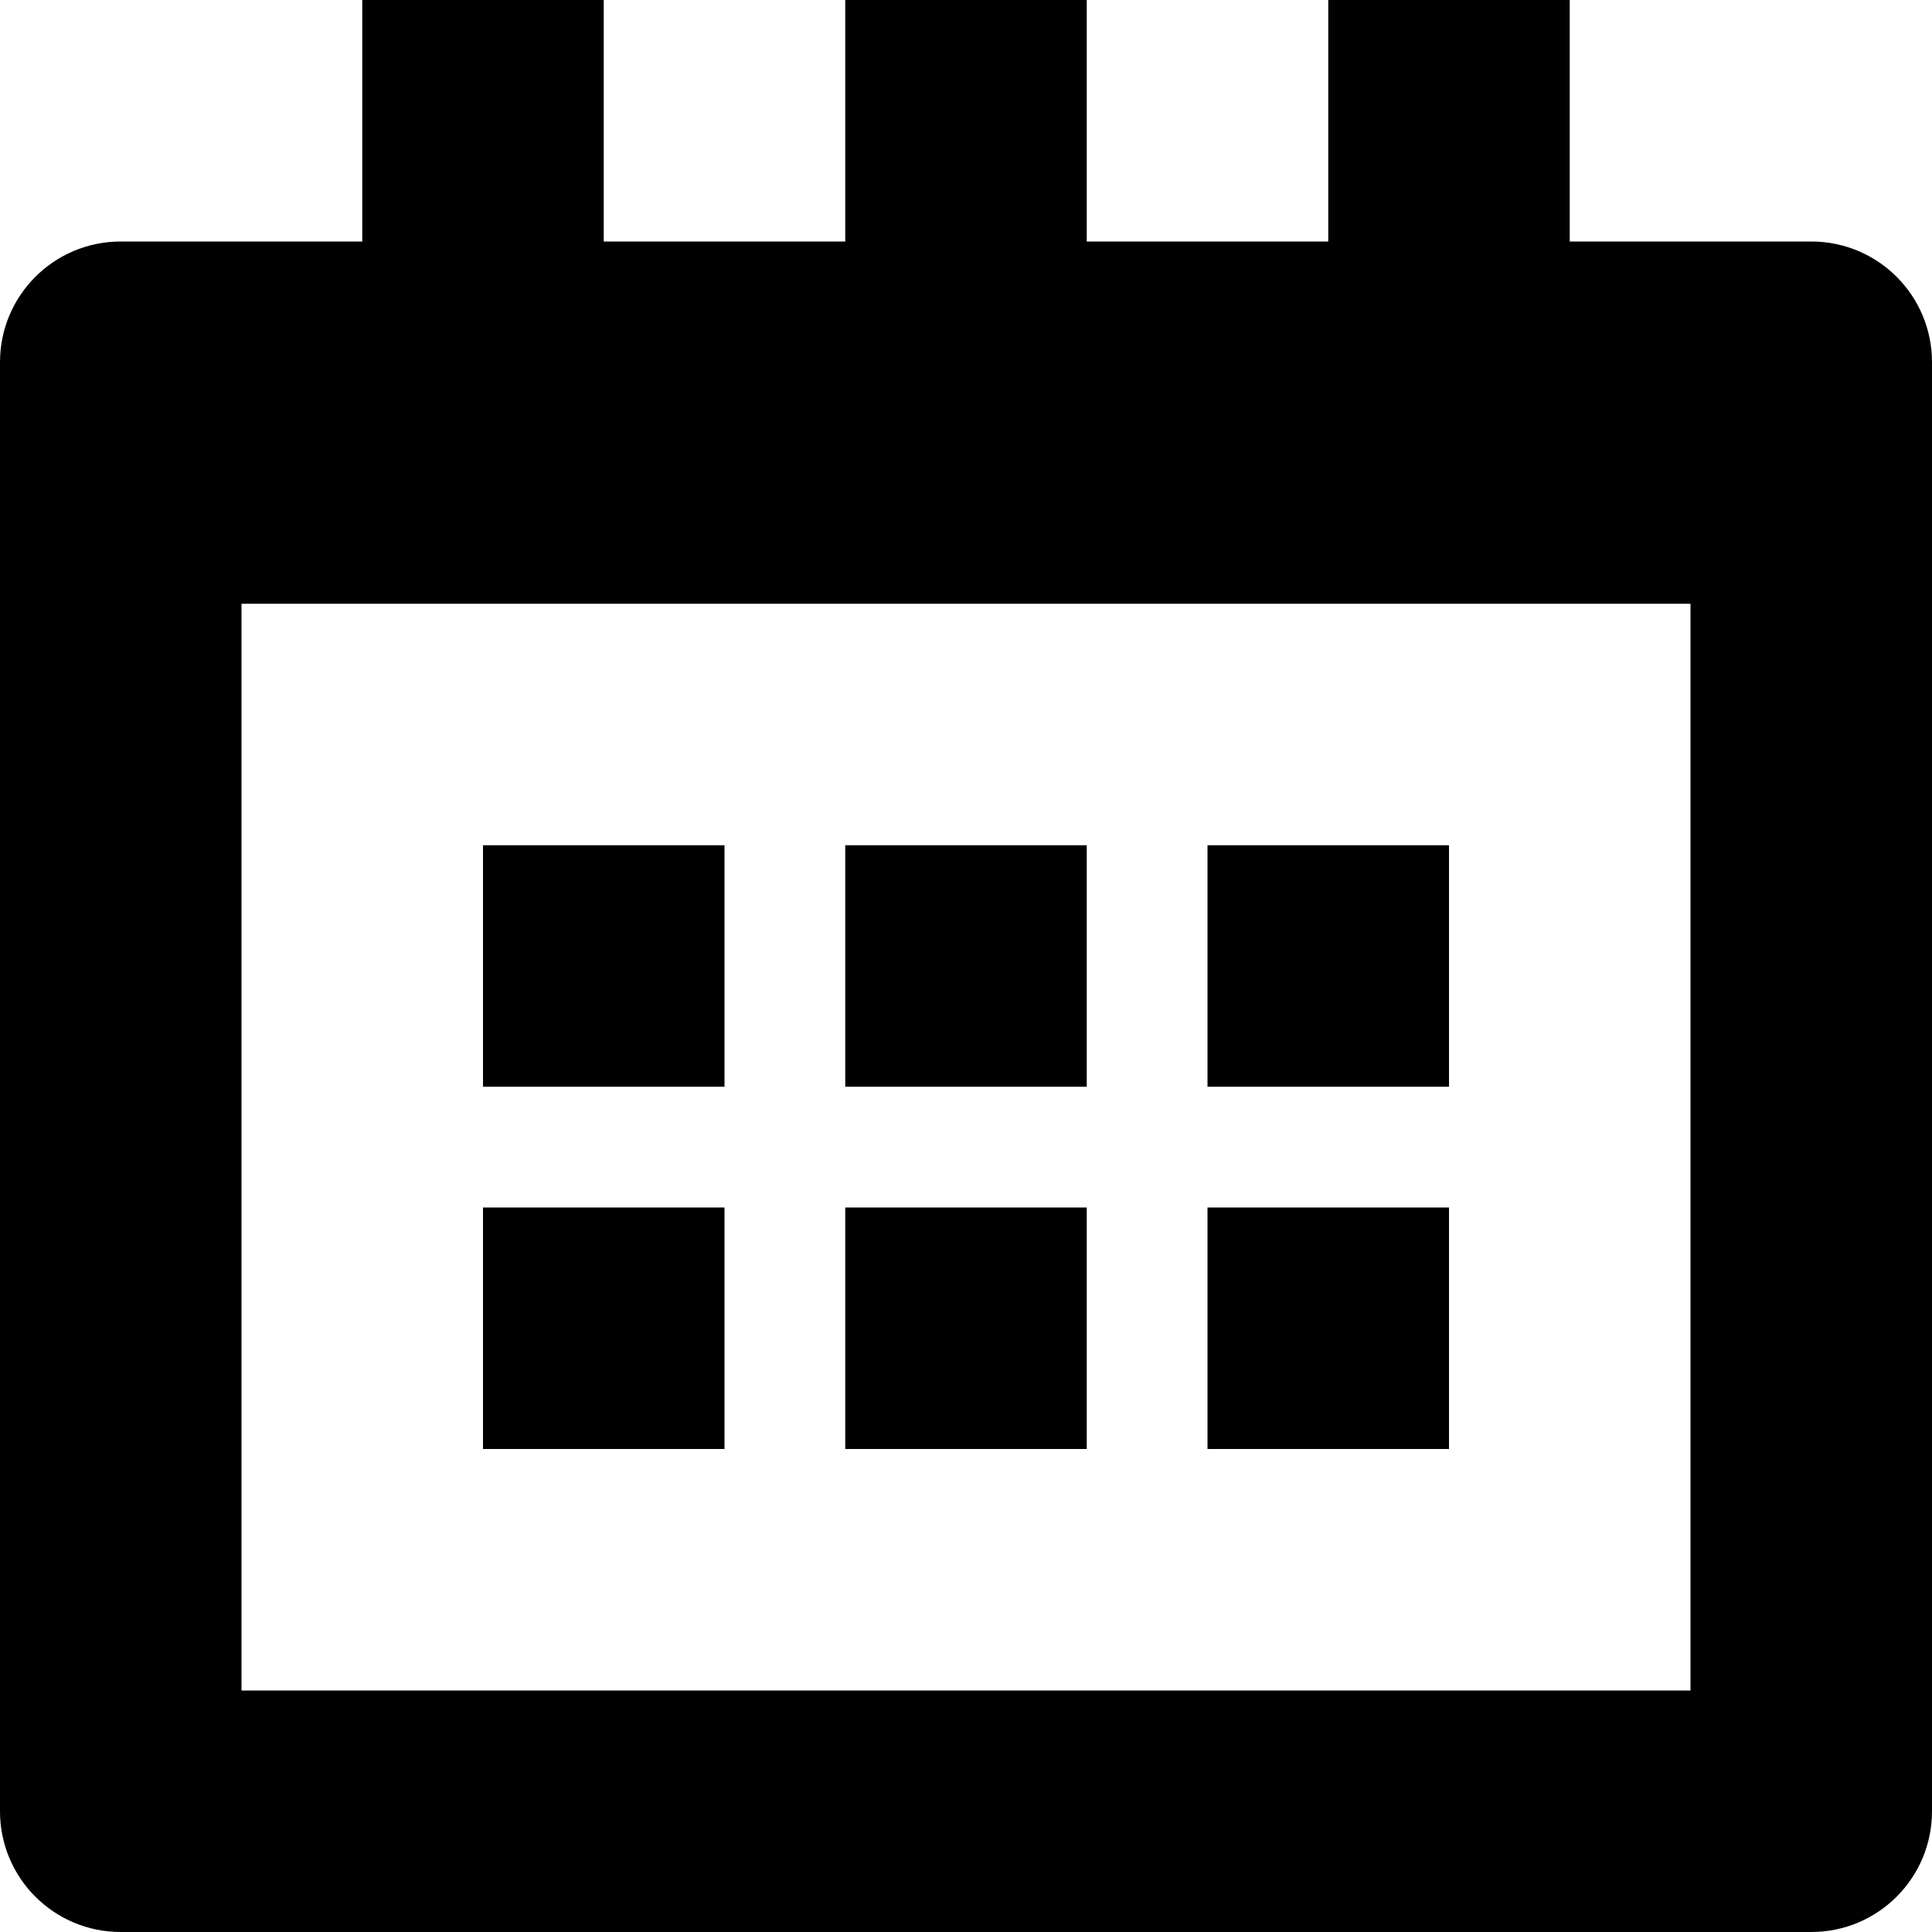
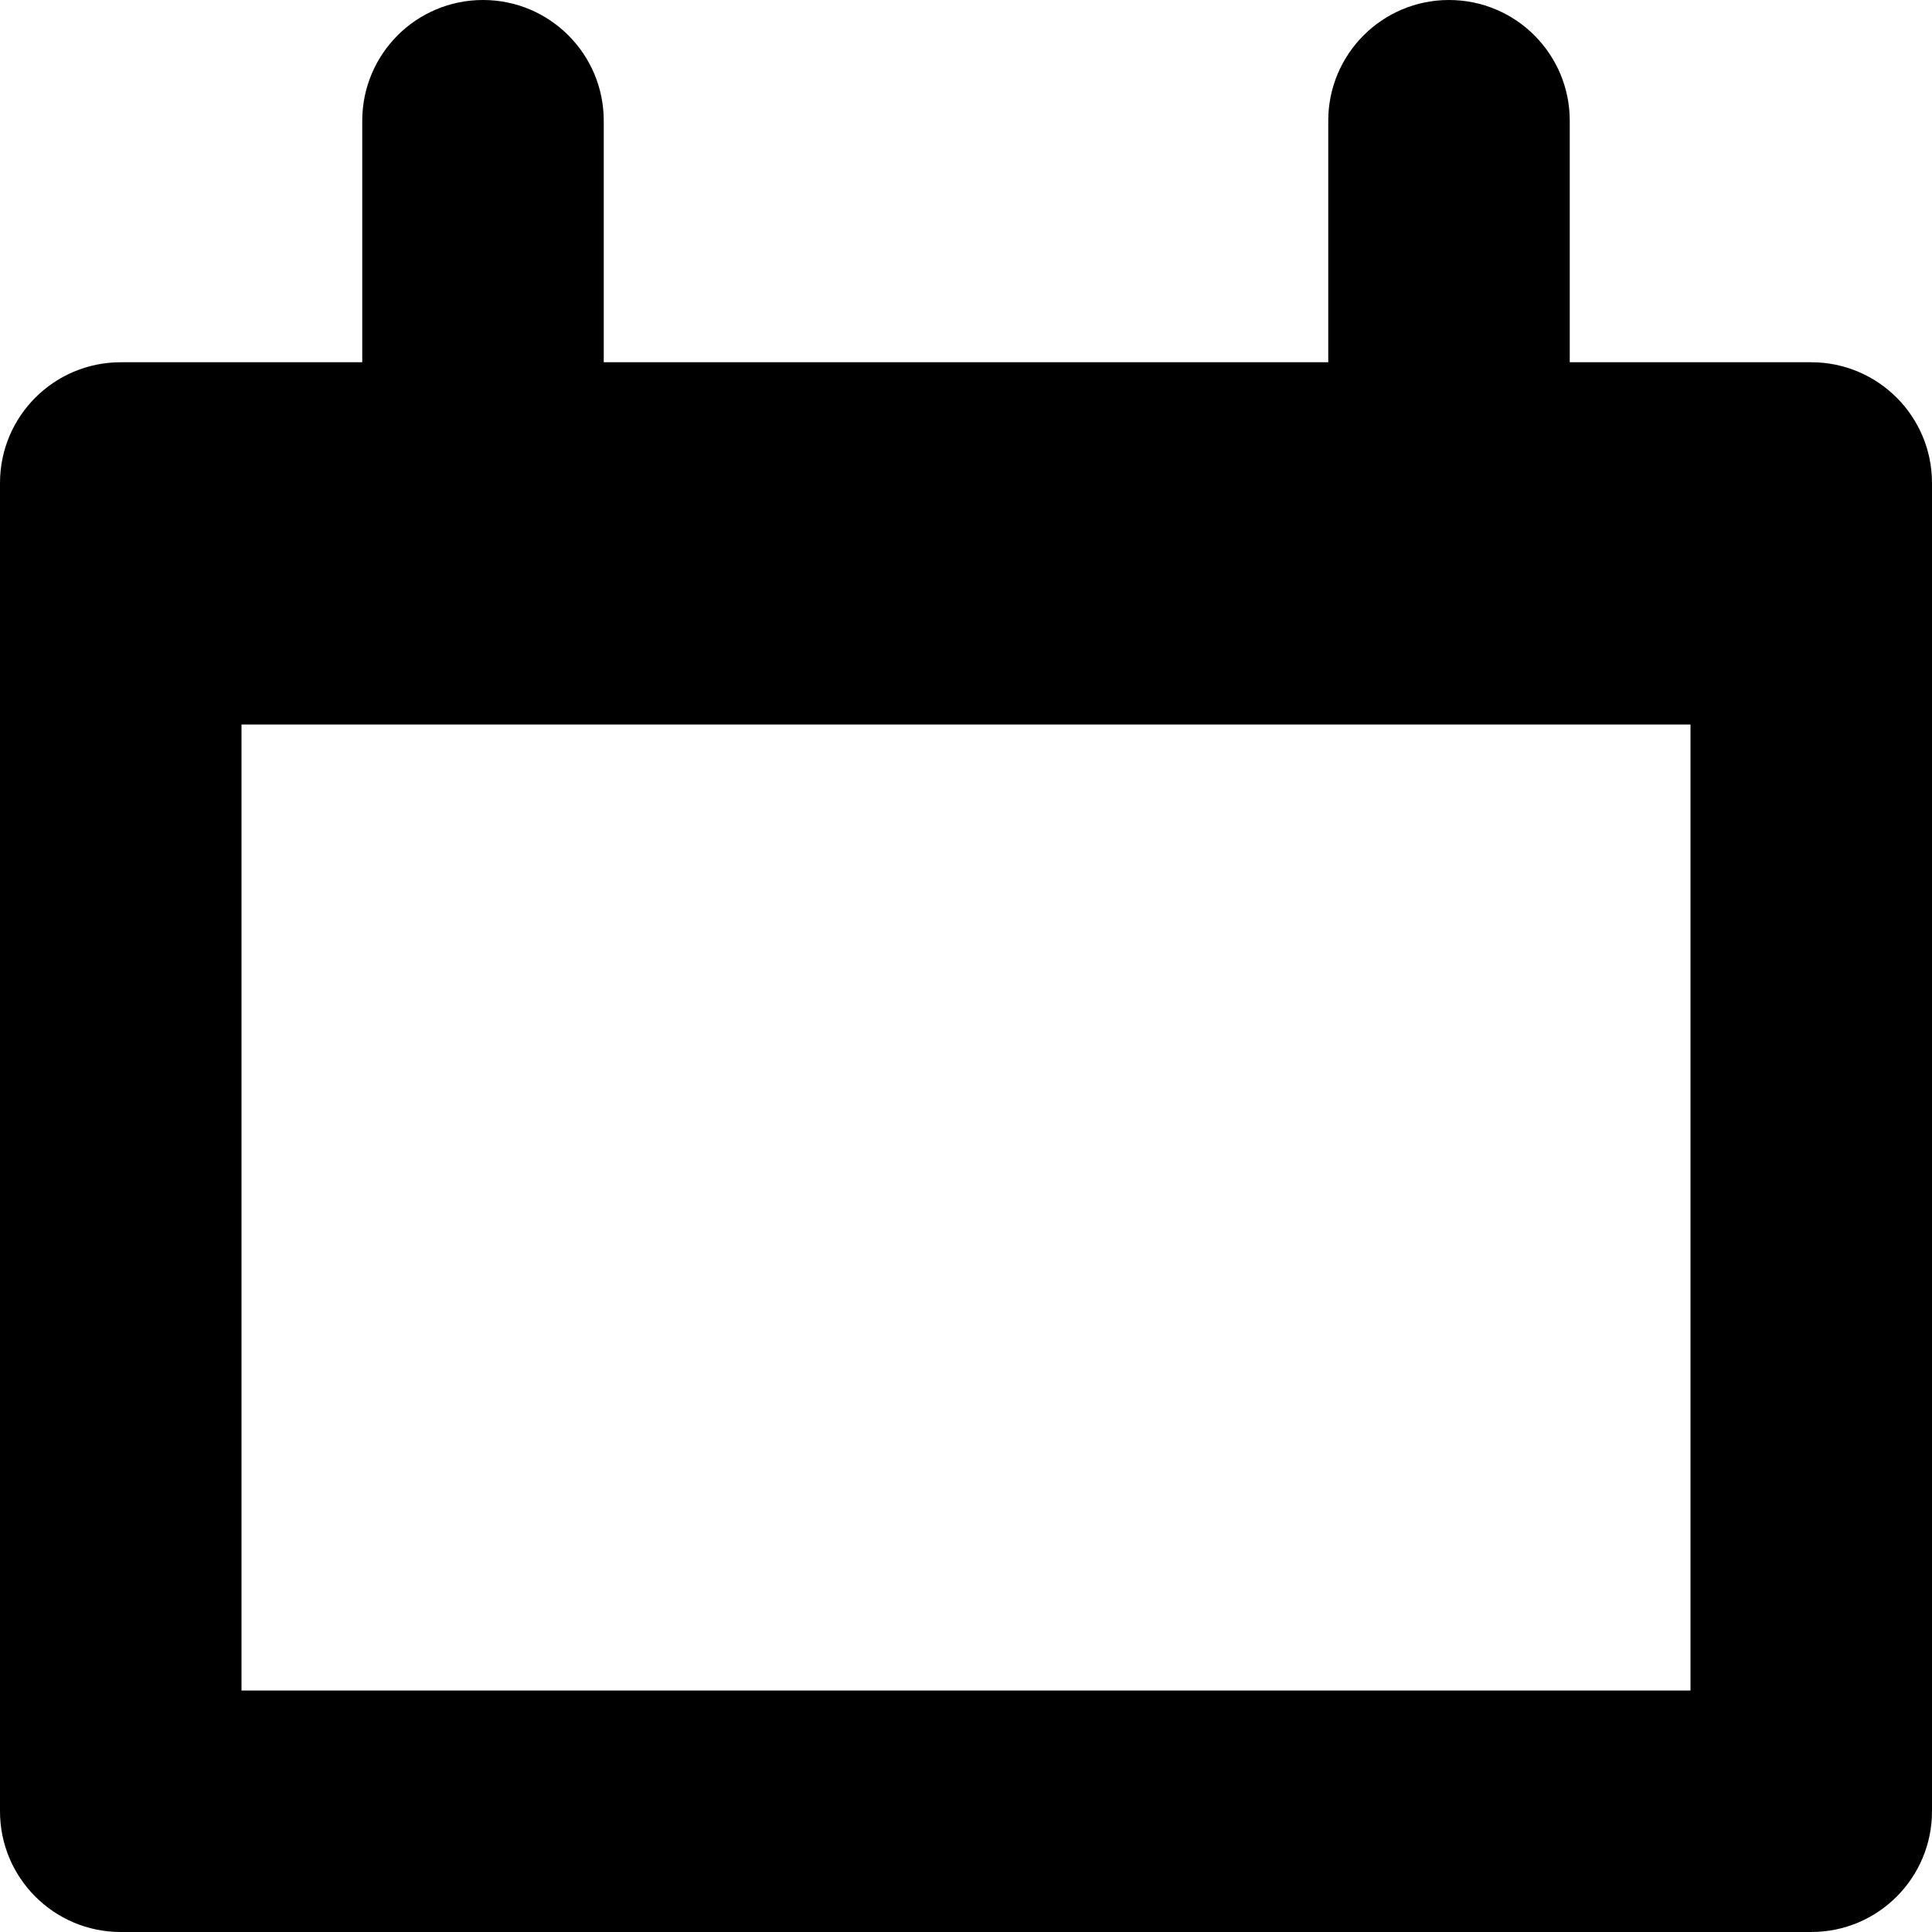
- <svg xmlns="http://www.w3.org/2000/svg" viewBox="0 0 16 16" width="16" height="16">
+ <svg xmlns="http://www.w3.org/2000/svg" height="16" width="16" viewBox="0 0 16 16">
  <g fill="currentColor">
-     <path fill="currentColor" d="M15,2h-2V0h-2v2H9V0H7v2H5V0H3v2H1C0.447,2,0,2.447,0,3v12c0,0.553,0.447,1,1,1h14c0.553,0,1-0.447,1-1V3 C16,2.447,15.553,2,15,2z M14,14H2V5h12V14z" />
-     <rect data-color="color-2" x="4" y="7" width="2" height="2" />
-     <rect data-color="color-2" x="7" y="7" width="2" height="2" />
-     <rect data-color="color-2" x="4" y="10" width="2" height="2" />
-     <rect data-color="color-2" x="7" y="10" width="2" height="2" />
-     <rect data-color="color-2" x="10" y="7" width="2" height="2" />
-     <rect data-color="color-2" x="10" y="10" width="2" height="2" />
+     <path d="M15,3h-2V1c0-.552-.447-1-1-1s-1,.448-1,1V3H5V1c0-.552-.447-1-1-1s-1,.448-1,1V3H1c-.553,0-1,.448-1,1V15c0,.552,.447,1,1,1H15c.553,0,1-.448,1-1V4c0-.552-.447-1-1-1Zm-1,11H2V6H14V14Z" fill="currentColor" />
  </g>
</svg>
